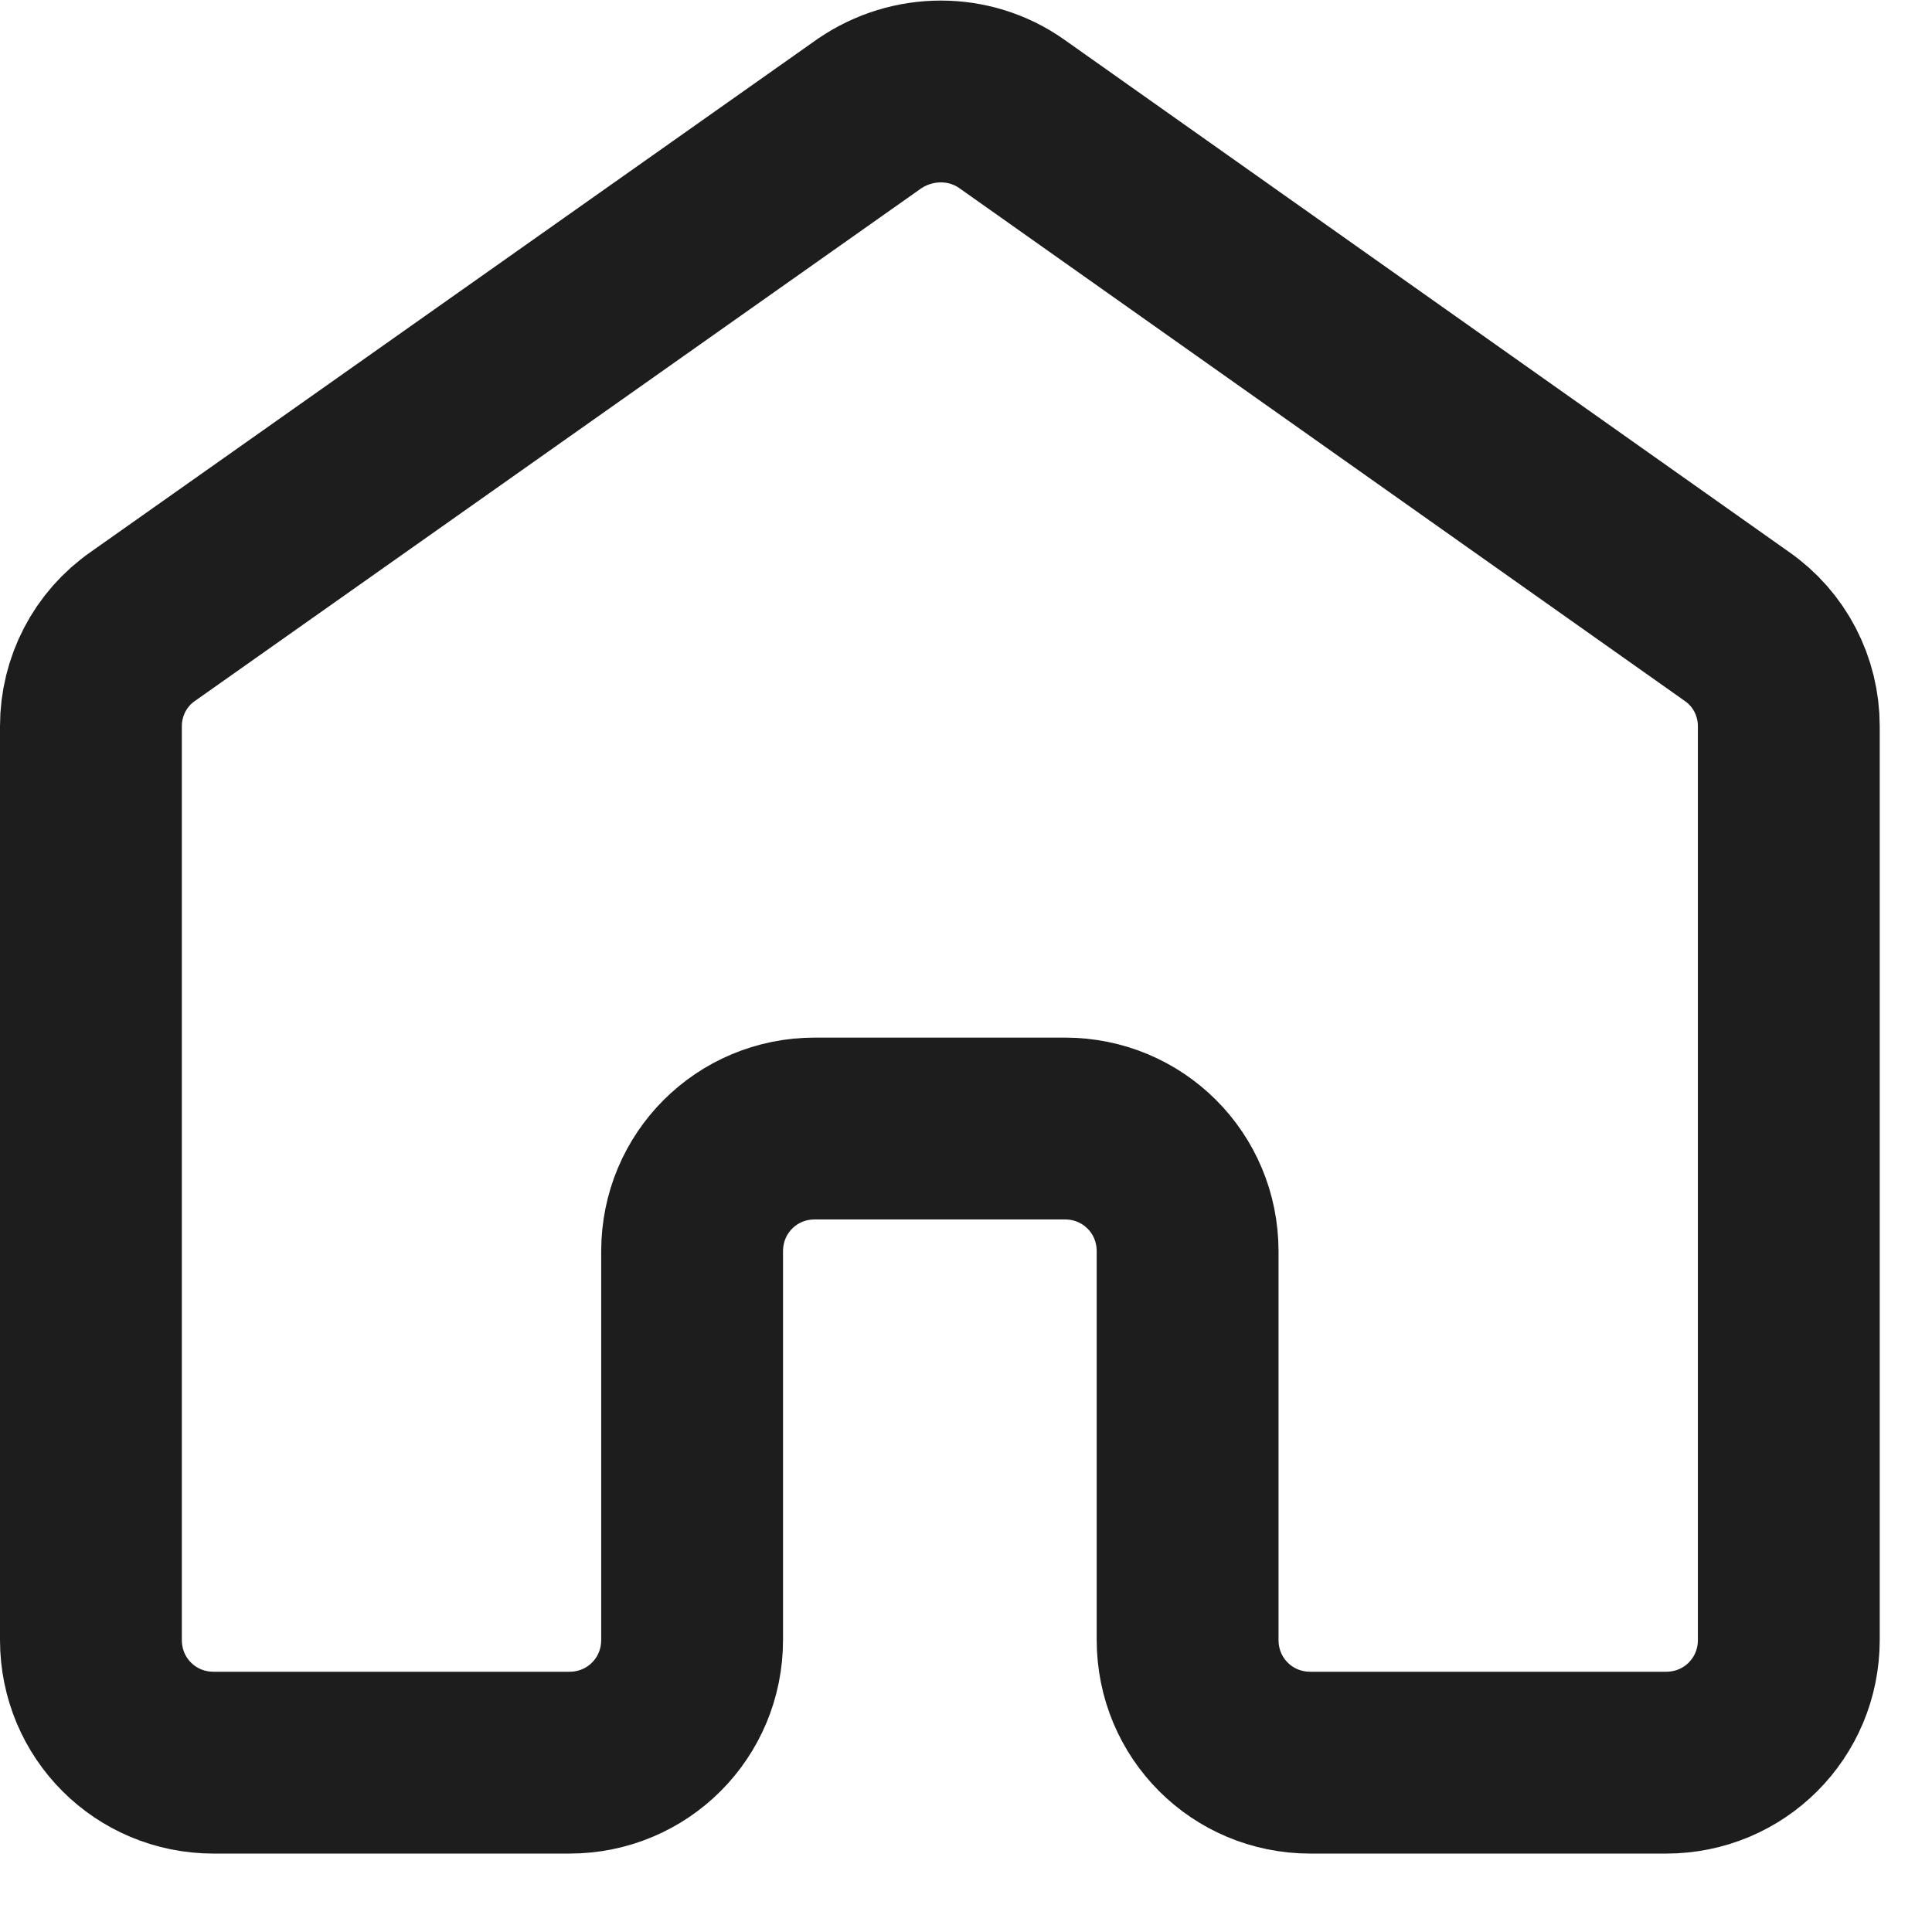
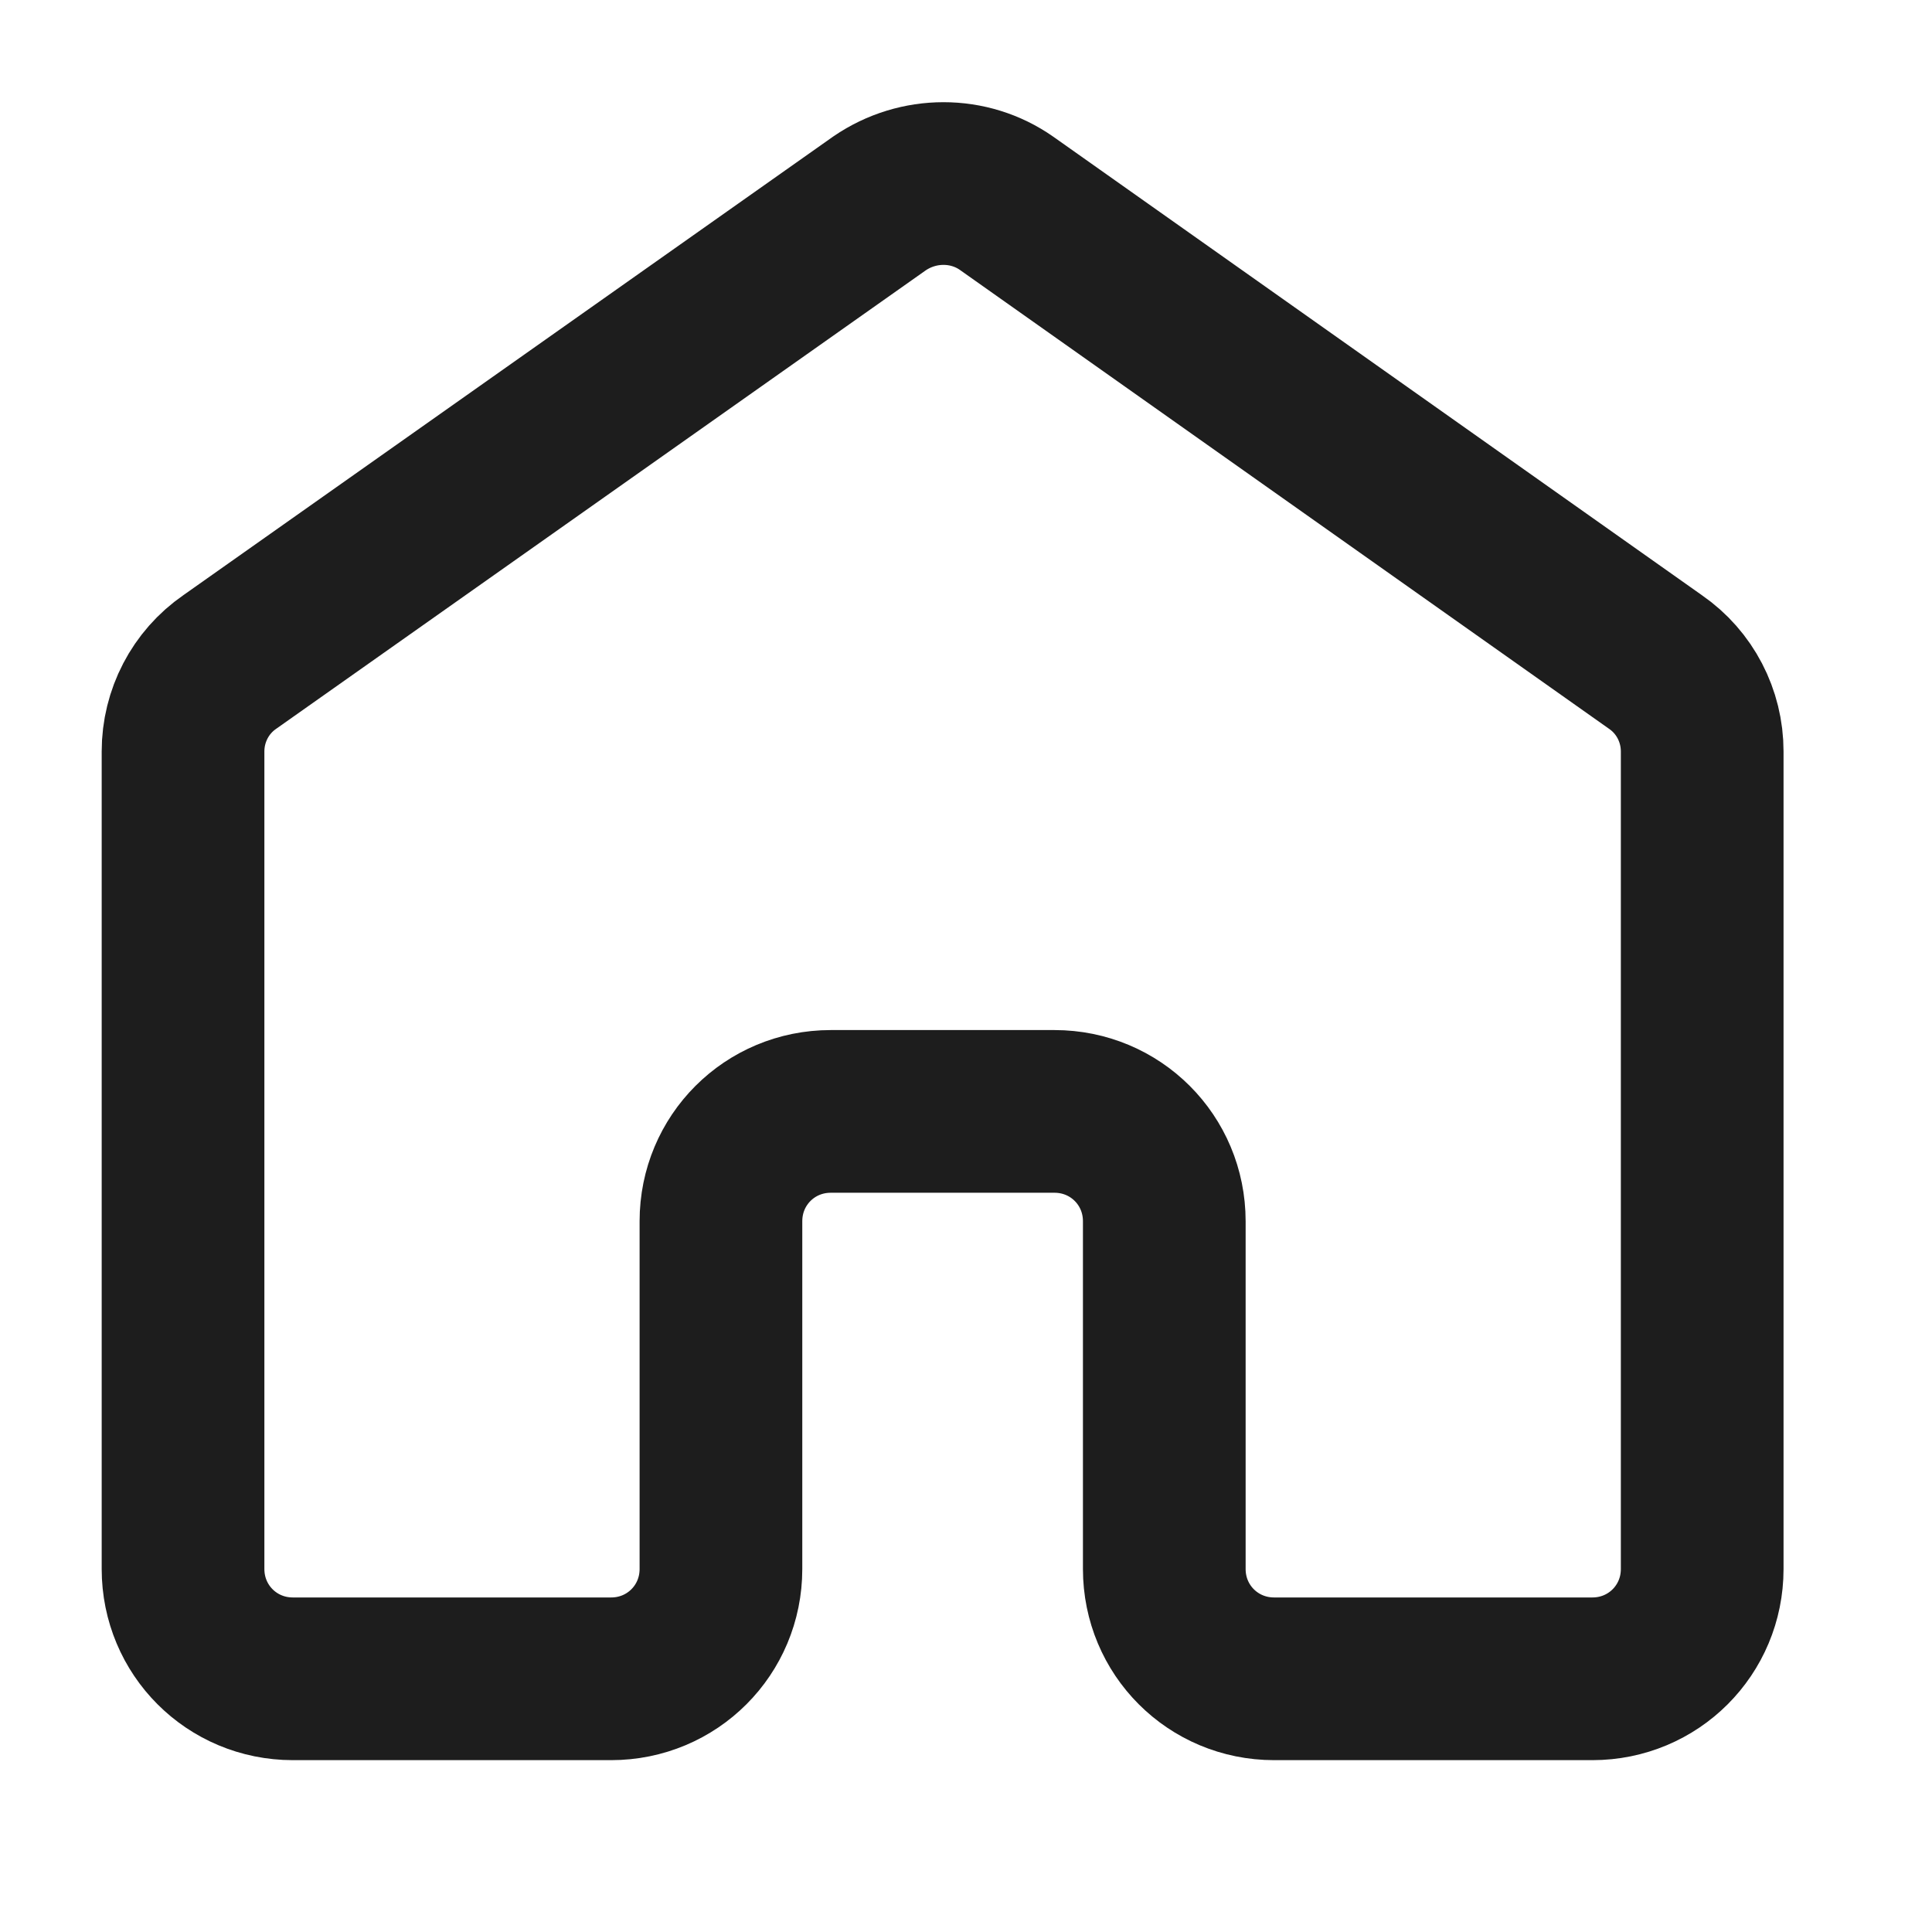
- <svg xmlns="http://www.w3.org/2000/svg" width="17" height="17" viewBox="0 0 17 17" fill="none">
+ <svg xmlns="http://www.w3.org/2000/svg" width="17" height="17" viewBox="-1 -1 19 19" fill="none">
  <path d="M7.65 1L1.26 5.51C0.97 5.71 0.8 6.04 0.8 6.39V14.43C0.8 15.03 1.28 15.51 1.88 15.51H5.01C5.61 15.51 6.09 15.03 6.09 14.43V11.01C6.09 10.41 6.57 9.93 7.17 9.93H9.37C9.97 9.93 10.45 10.41 10.45 11.01V14.43C10.45 15.03 10.93 15.51 11.53 15.51H14.66C15.26 15.51 15.74 15.03 15.74 14.43V6.39C15.74 6.04 15.57 5.71 15.28 5.51L8.9 1C8.53 0.74 8.03 0.74 7.65 1Z" stroke="#1D1D1D" stroke-width="1.6" stroke-linecap="round" stroke-linejoin="round" />
</svg>
